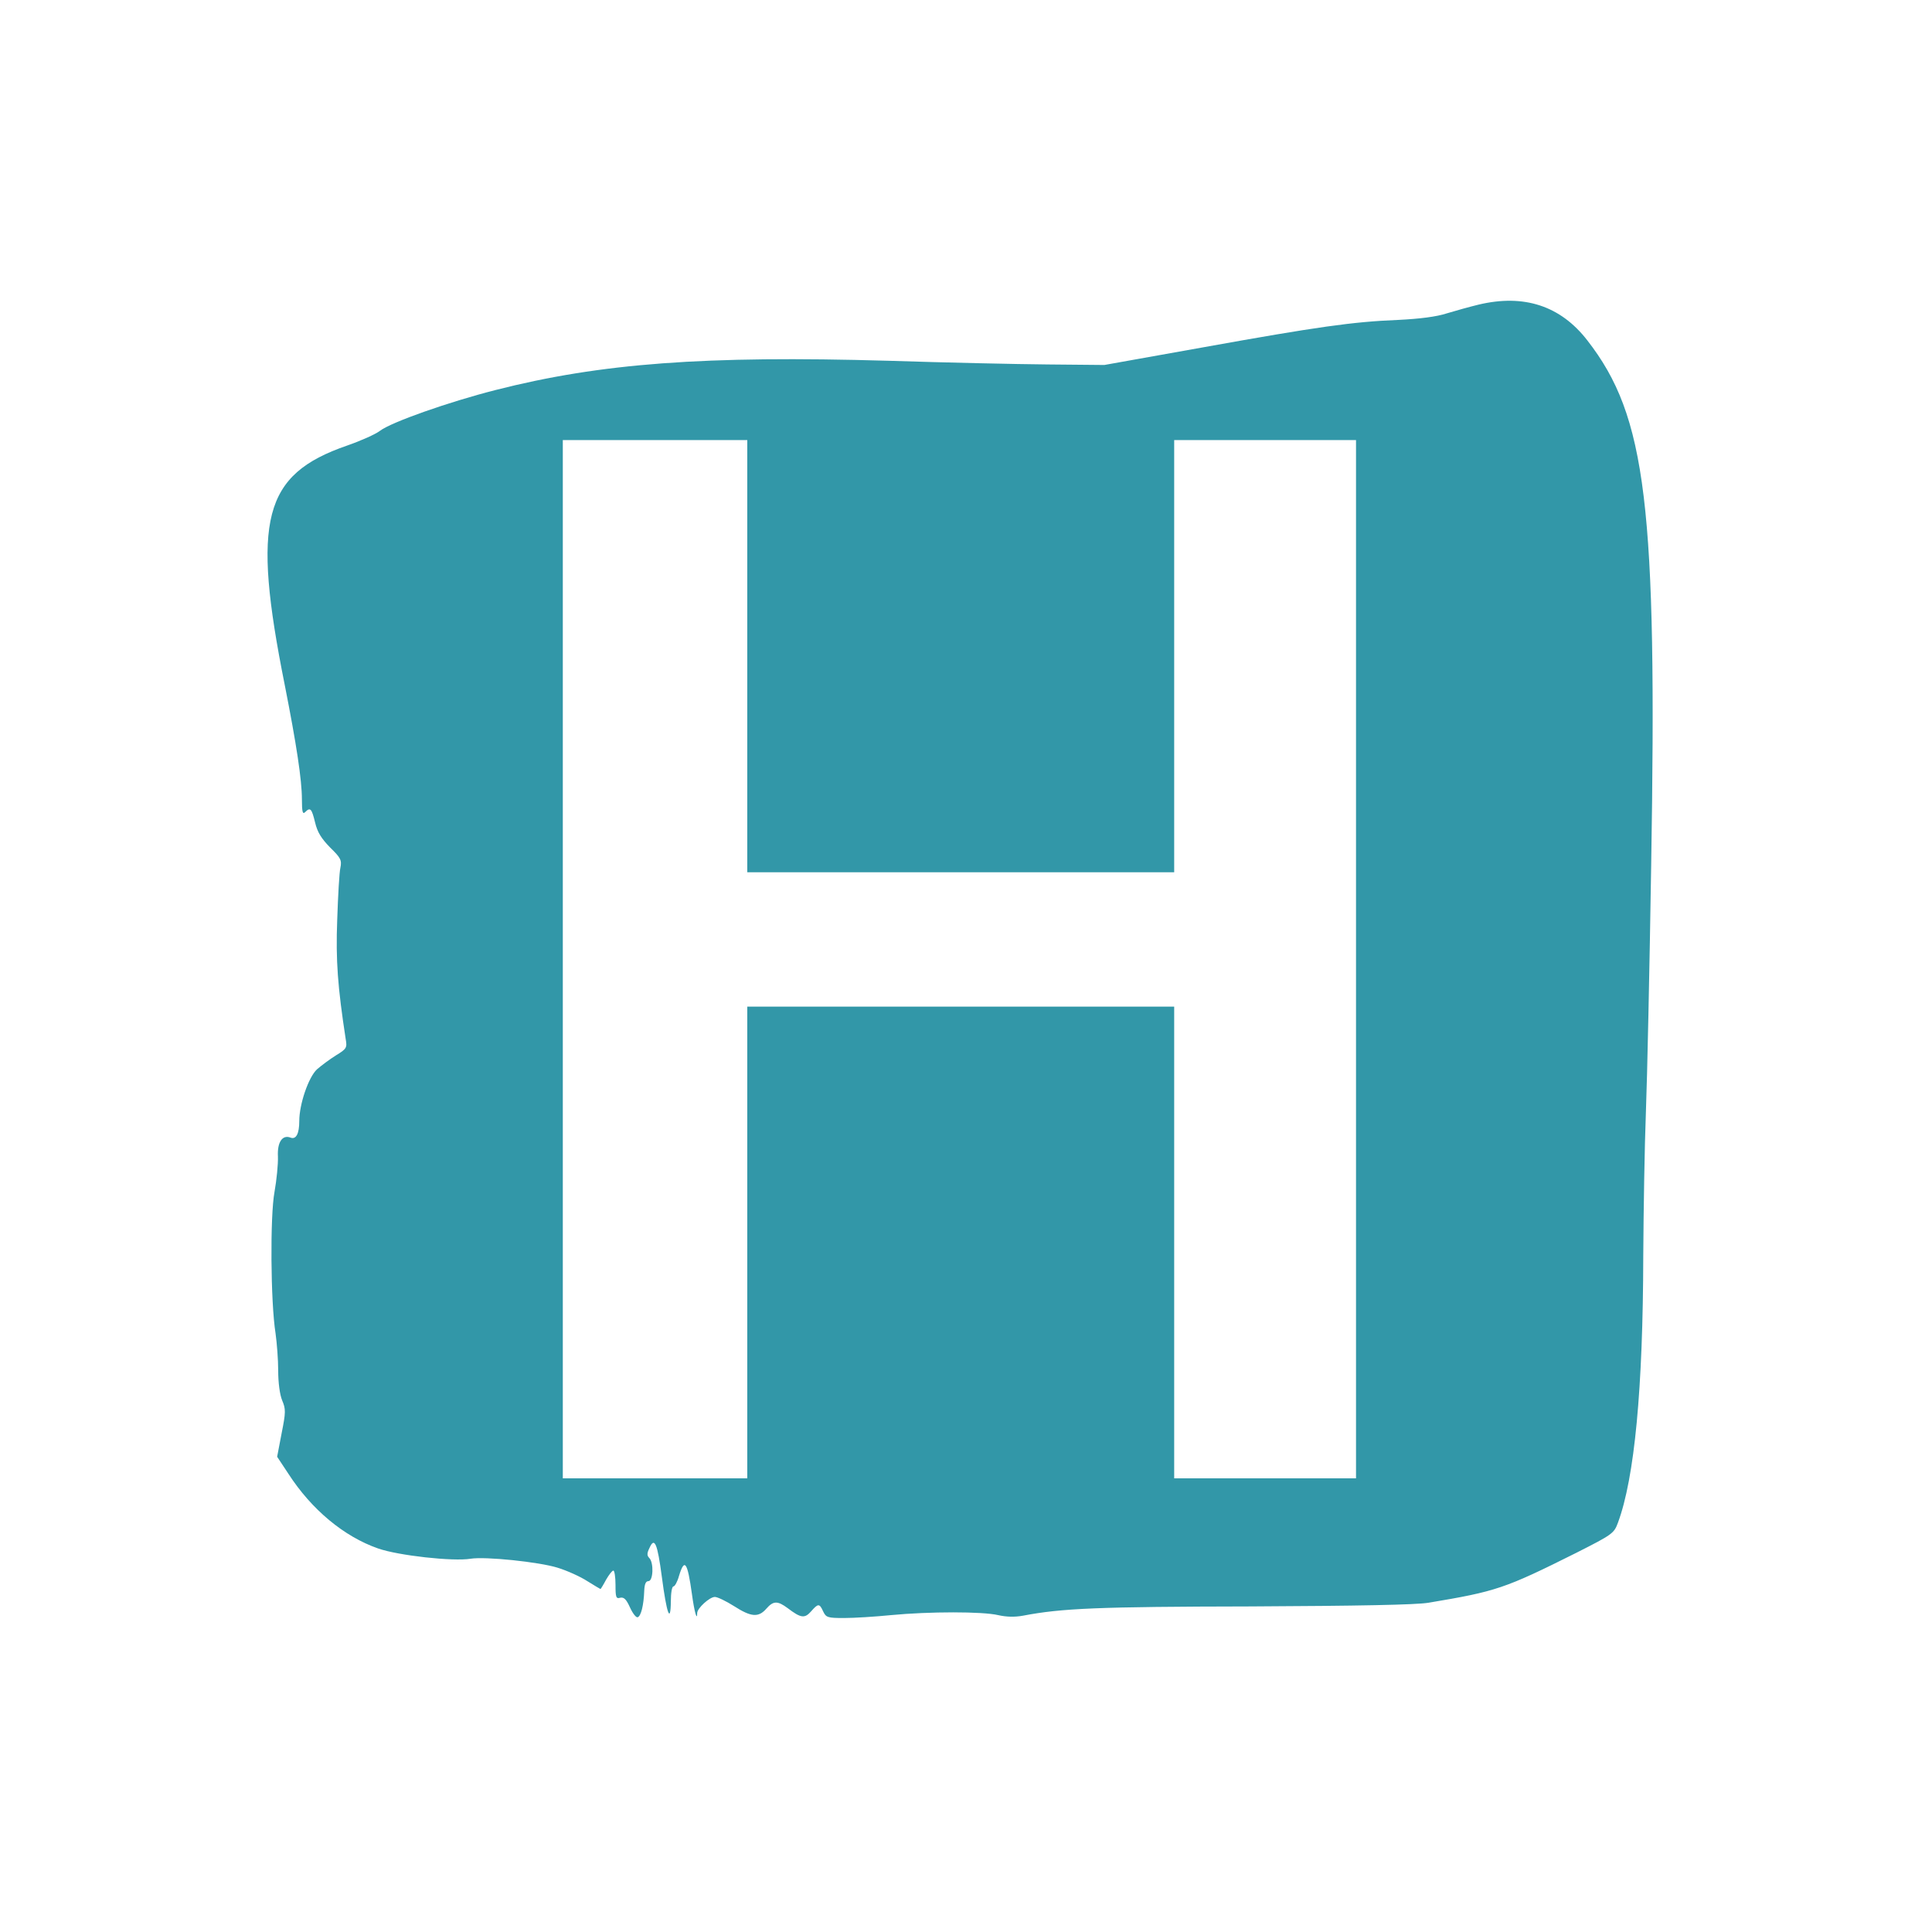
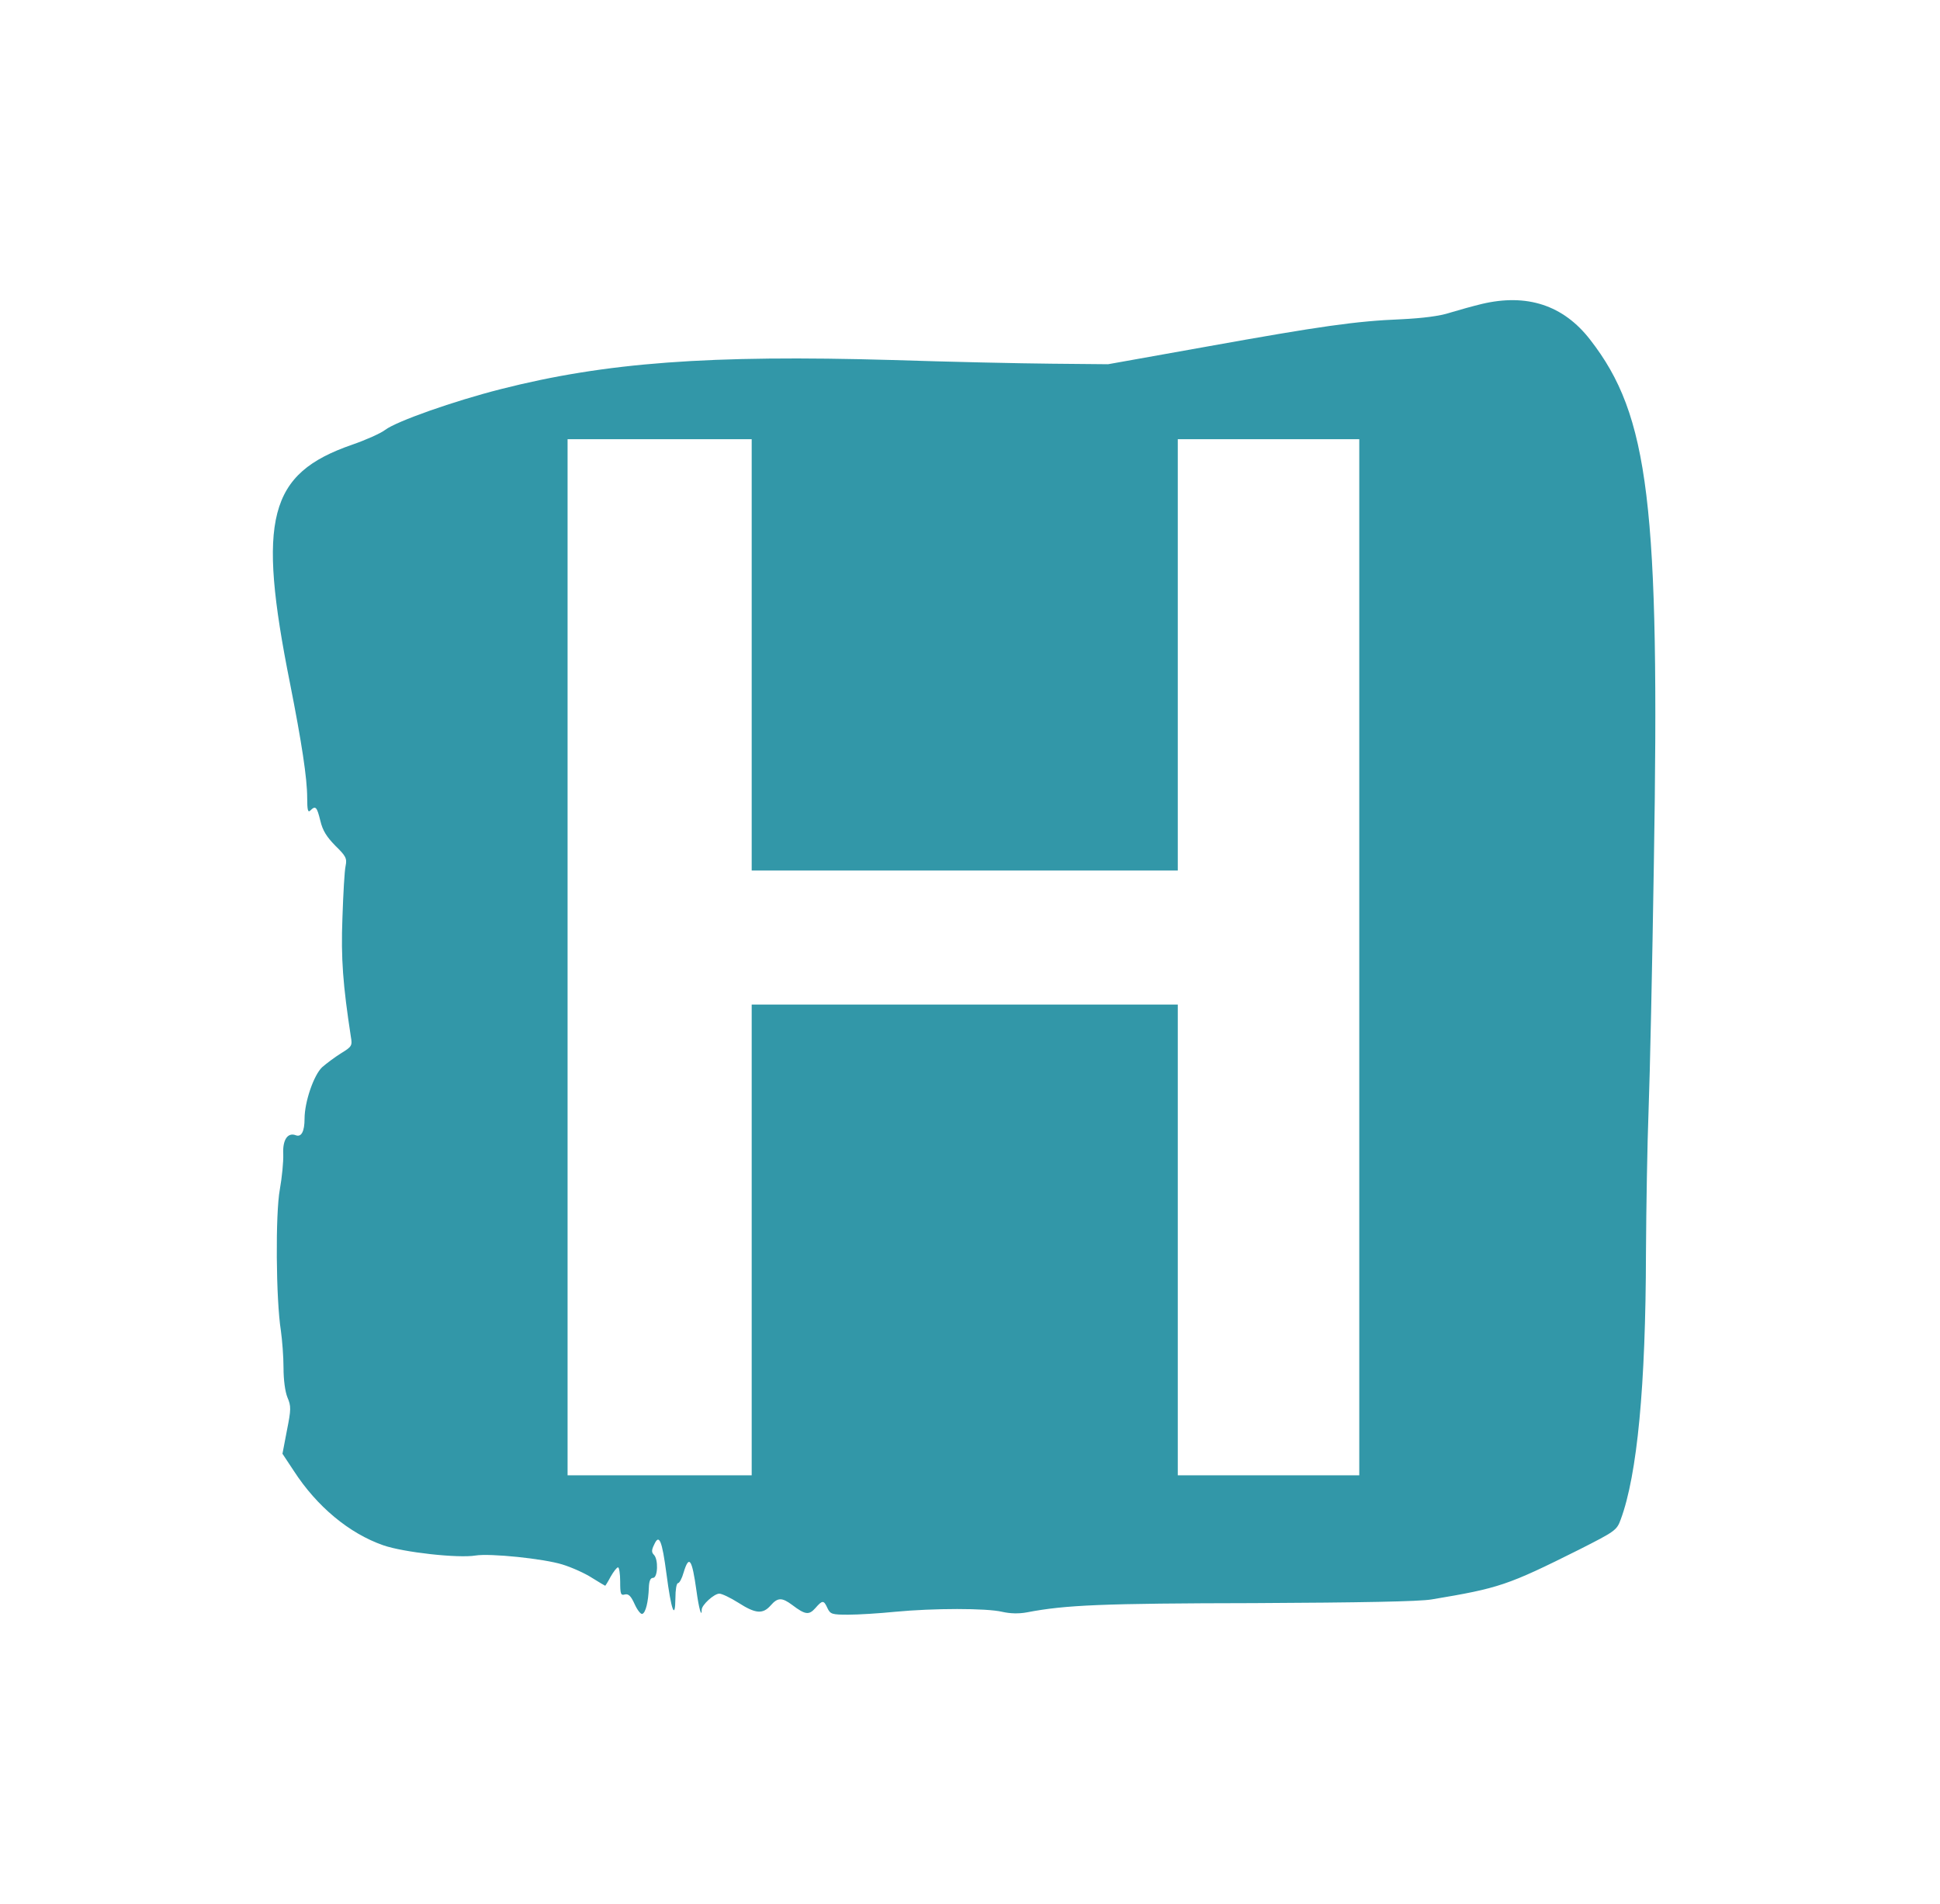
- <svg xmlns="http://www.w3.org/2000/svg" version="1.0" width="308.761" height="304.916" viewBox="0 0 724 724" preserveAspectRatio="xMidYMid meet">
+ <svg xmlns="http://www.w3.org/2000/svg" version="1.0" width="208.761" height="204.916" viewBox="0 0 724 724" preserveAspectRatio="xMidYMid meet">
  <g transform="translate(0,724) scale(0.1,-0.1)" fill="#3297a8" stroke="none">
    <path d="M5565 6084 c-33 -8 -87 -23 -120 -33 -39 -13 -104 -21 -185 -25 -173 -7 -306 -26 -740 -104 l-375 -67 -215 2 c-118 1 -390 7 -605 14 -696 20 -1090 -9 -1490 -111 -177 -45 -396 -122 -439 -155 -17 -13 -73 -38 -125 -56 -318 -110 -362 -280 -236 -909 44 -223 65 -359 65 -434 0 -47 3 -57 12 -48 20 20 25 14 38 -39 9 -38 24 -61 57 -95 40 -39 45 -48 39 -77 -4 -17 -9 -106 -12 -197 -6 -155 2 -256 32 -452 6 -34 4 -38 -37 -63 -24 -15 -56 -39 -72 -53 -32 -30 -67 -132 -67 -196 0 -48 -12 -71 -33 -63 -31 12 -51 -17 -48 -72 1 -29 -5 -89 -13 -134 -17 -91 -15 -417 4 -537 5 -36 10 -99 10 -141 0 -46 6 -91 15 -113 14 -33 14 -45 -2 -125 l-17 -89 43 -65 c88 -136 211 -238 340 -283 77 -27 285 -50 351 -39 56 9 259 -12 330 -34 36 -11 87 -34 113 -51 26 -16 49 -30 50 -30 1 0 11 16 21 35 11 19 23 35 28 35 4 0 8 -24 8 -54 0 -47 2 -54 18 -49 14 3 23 -6 37 -37 10 -22 23 -39 29 -37 13 4 23 46 25 100 1 26 6 37 16 37 18 0 21 70 3 88 -9 9 -9 18 1 38 19 43 30 18 47 -111 18 -138 33 -180 34 -92 0 31 4 57 10 57 5 0 15 18 21 40 21 69 32 53 49 -69 9 -67 20 -105 20 -72 0 18 47 61 67 61 10 0 43 -16 73 -35 64 -41 92 -44 122 -10 27 31 43 31 82 2 50 -38 64 -39 88 -12 27 31 32 31 46 0 11 -23 17 -25 79 -25 38 0 118 5 178 11 146 14 348 14 407 0 31 -7 63 -8 95 -2 146 28 285 34 863 35 406 2 628 6 675 14 257 43 288 53 562 190 136 69 142 73 157 114 63 170 95 508 96 1013 1 171 5 416 10 545 5 129 14 550 20 935 23 1366 -18 1705 -242 1993 -102 132 -241 177 -413 136z m-2775 -1334 l0 -820 810 0 810 0 0 820 0 820 345 0 345 0 0 -1970 0 -1970 -345 0 -345 0 0 895 0 895 -810 0 -810 0 0 -895 0 -895 -350 0 -350 0 0 1970 0 1970 350 0 350 0 0 -820z" />
  </g>
</svg>
